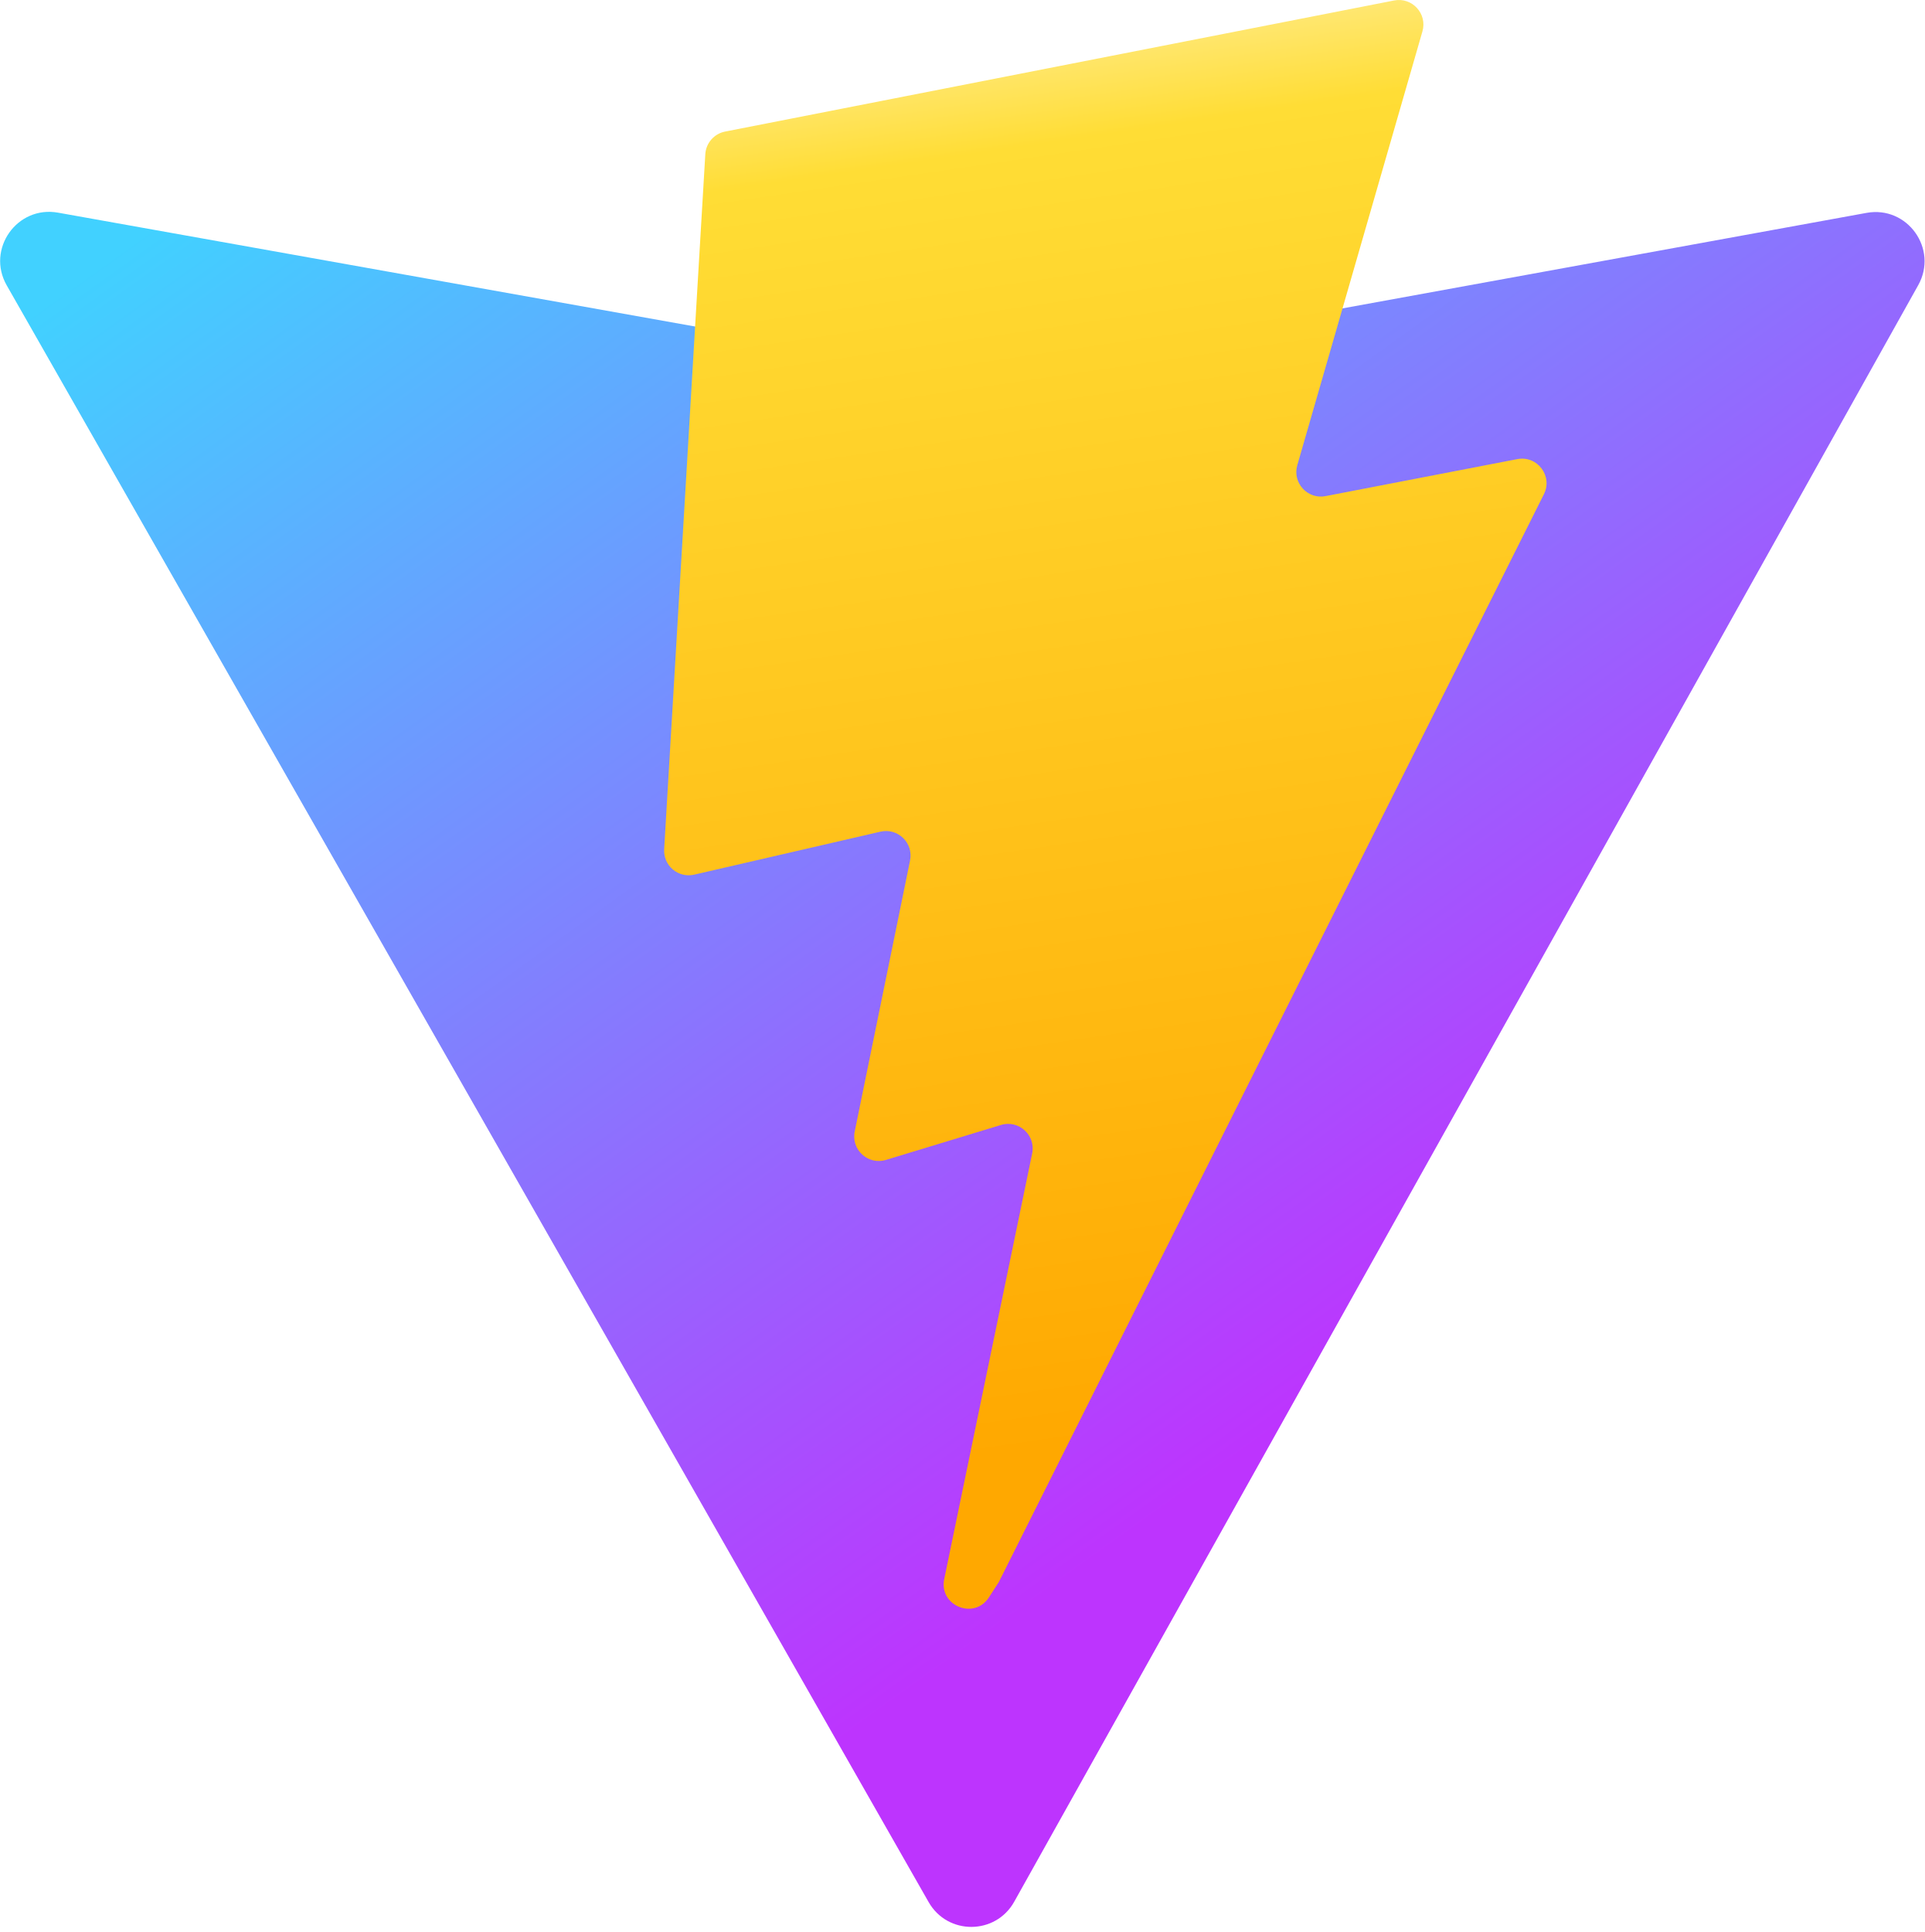
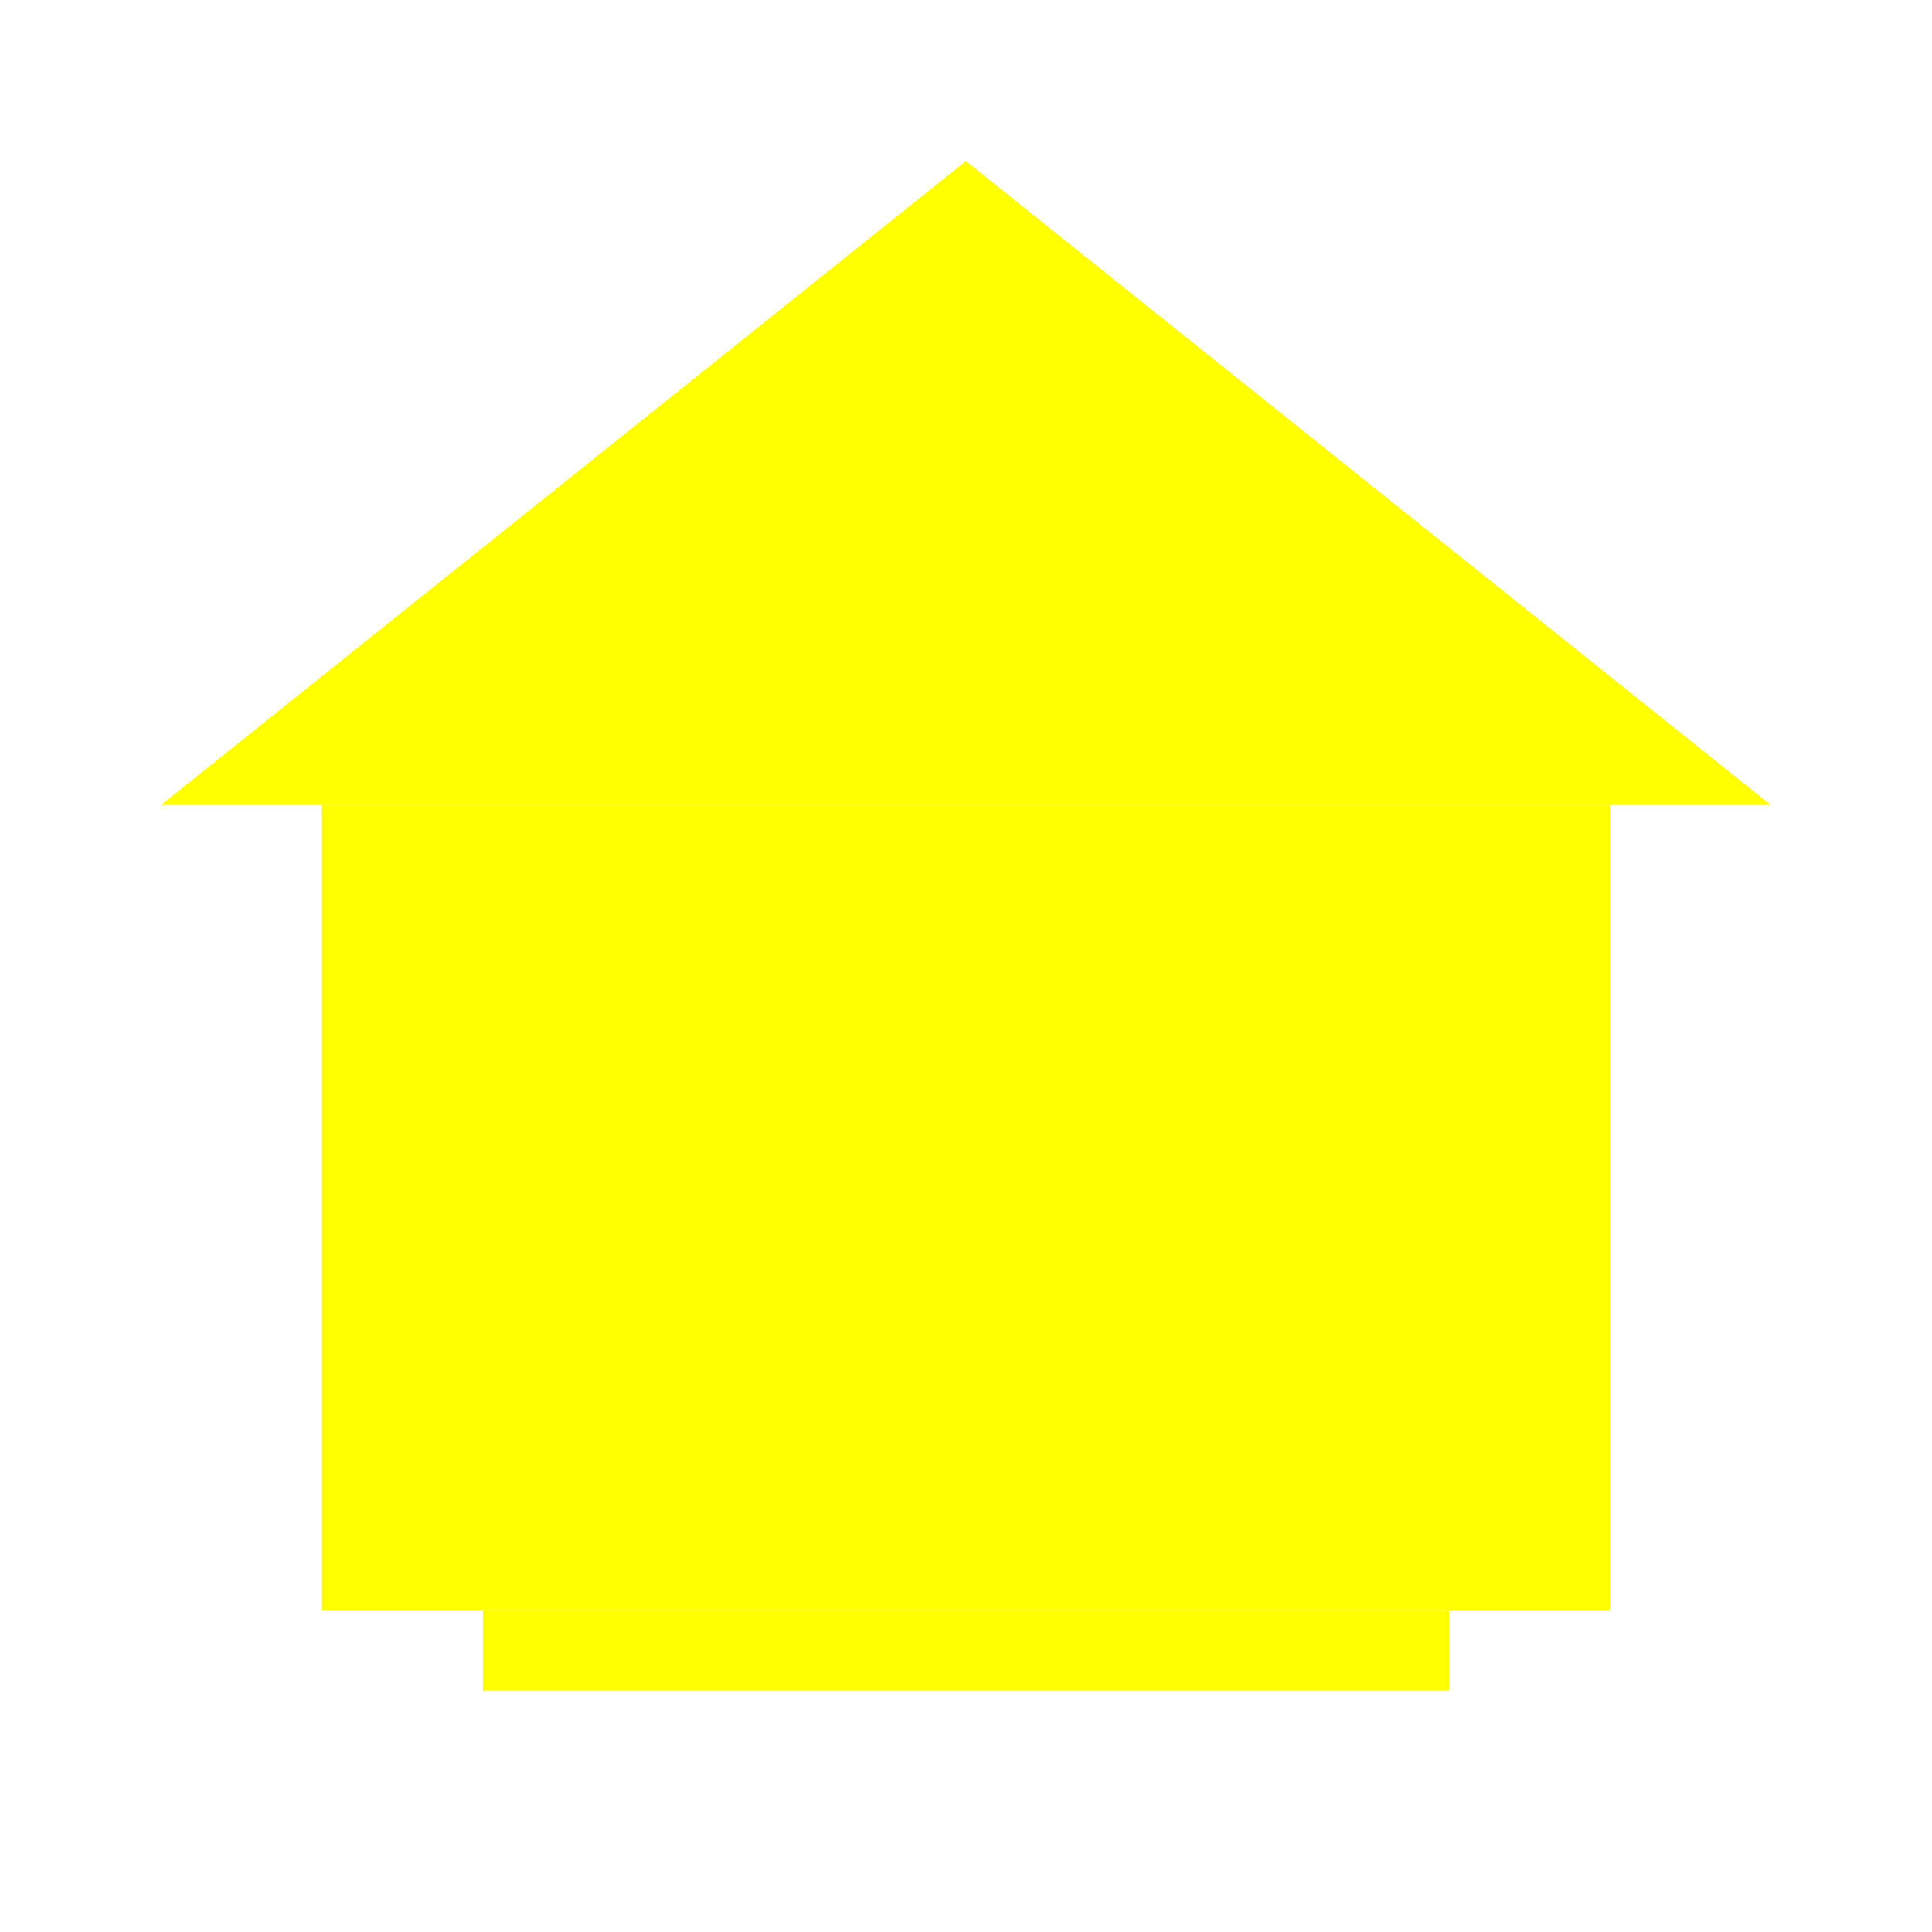
- <svg xmlns="http://www.w3.org/2000/svg" aria-hidden="true" role="img" class="iconify iconify--logos" width="31.88" height="32" preserveAspectRatio="xMidYMid meet" viewBox="0 0 256 257">
-   <defs>
-     <linearGradient id="IconifyId1813088fe1fbc01fb466" x1="-.828%" x2="57.636%" y1="7.652%" y2="78.411%">
-       <stop offset="0%" stop-color="#41D1FF" />
-       <stop offset="100%" stop-color="#BD34FE" />
-     </linearGradient>
-     <linearGradient id="IconifyId1813088fe1fbc01fb467" x1="43.376%" x2="50.316%" y1="2.242%" y2="89.03%">
-       <stop offset="0%" stop-color="#FFEA83" />
-       <stop offset="8.333%" stop-color="#FFDD35" />
-       <stop offset="100%" stop-color="#FFA800" />
-     </linearGradient>
-   </defs>
-   <path fill="url(#IconifyId1813088fe1fbc01fb466)" d="M255.153 37.938L134.897 252.976c-2.483 4.44-8.862 4.466-11.382.048L.875 37.958c-2.746-4.814 1.371-10.646 6.827-9.67l120.385 21.517a6.537 6.537 0 0 0 2.322-.004l117.867-21.483c5.438-.991 9.574 4.796 6.877 9.62Z" />
-   <path fill="url(#IconifyId1813088fe1fbc01fb467)" d="M185.432.063L96.44 17.501a3.268 3.268 0 0 0-2.634 3.014l-5.474 92.456a3.268 3.268 0 0 0 3.997 3.378l24.777-5.718c2.318-.535 4.413 1.507 3.936 3.838l-7.361 36.047c-.495 2.426 1.782 4.5 4.151 3.78l15.304-4.649c2.372-.72 4.652 1.36 4.15 3.788l-11.698 56.621c-.732 3.542 3.979 5.473 5.943 2.437l1.313-2.028l72.516-144.72c1.215-2.423-.88-5.186-3.54-4.672l-25.505 4.922c-2.396.462-4.435-1.77-3.759-4.114l16.646-57.705c.677-2.35-1.37-4.583-3.769-4.113Z" />
+ <svg xmlns="http://www.w3.org/2000/svg" viewBox="0 0 24 24" width="35" height="35">
+   <rect x="4" y="10" width="16" height="10" fill="#FFFF00" />
+   <polygon points="12,2 2,10 22,10" fill="#FFFF00" />
+   <rect x="6" y="12" width="3" height="4" fill="#FFFF00" />
+   <rect x="15" y="12" width="3" height="4" fill="#FFFF00" />
+   <rect x="11" y="14" width="2" height="2" fill="#FFFF00" />
+   <path fill="#FFFF00" d="M6 21h12v-1H6v1z" />
</svg>
